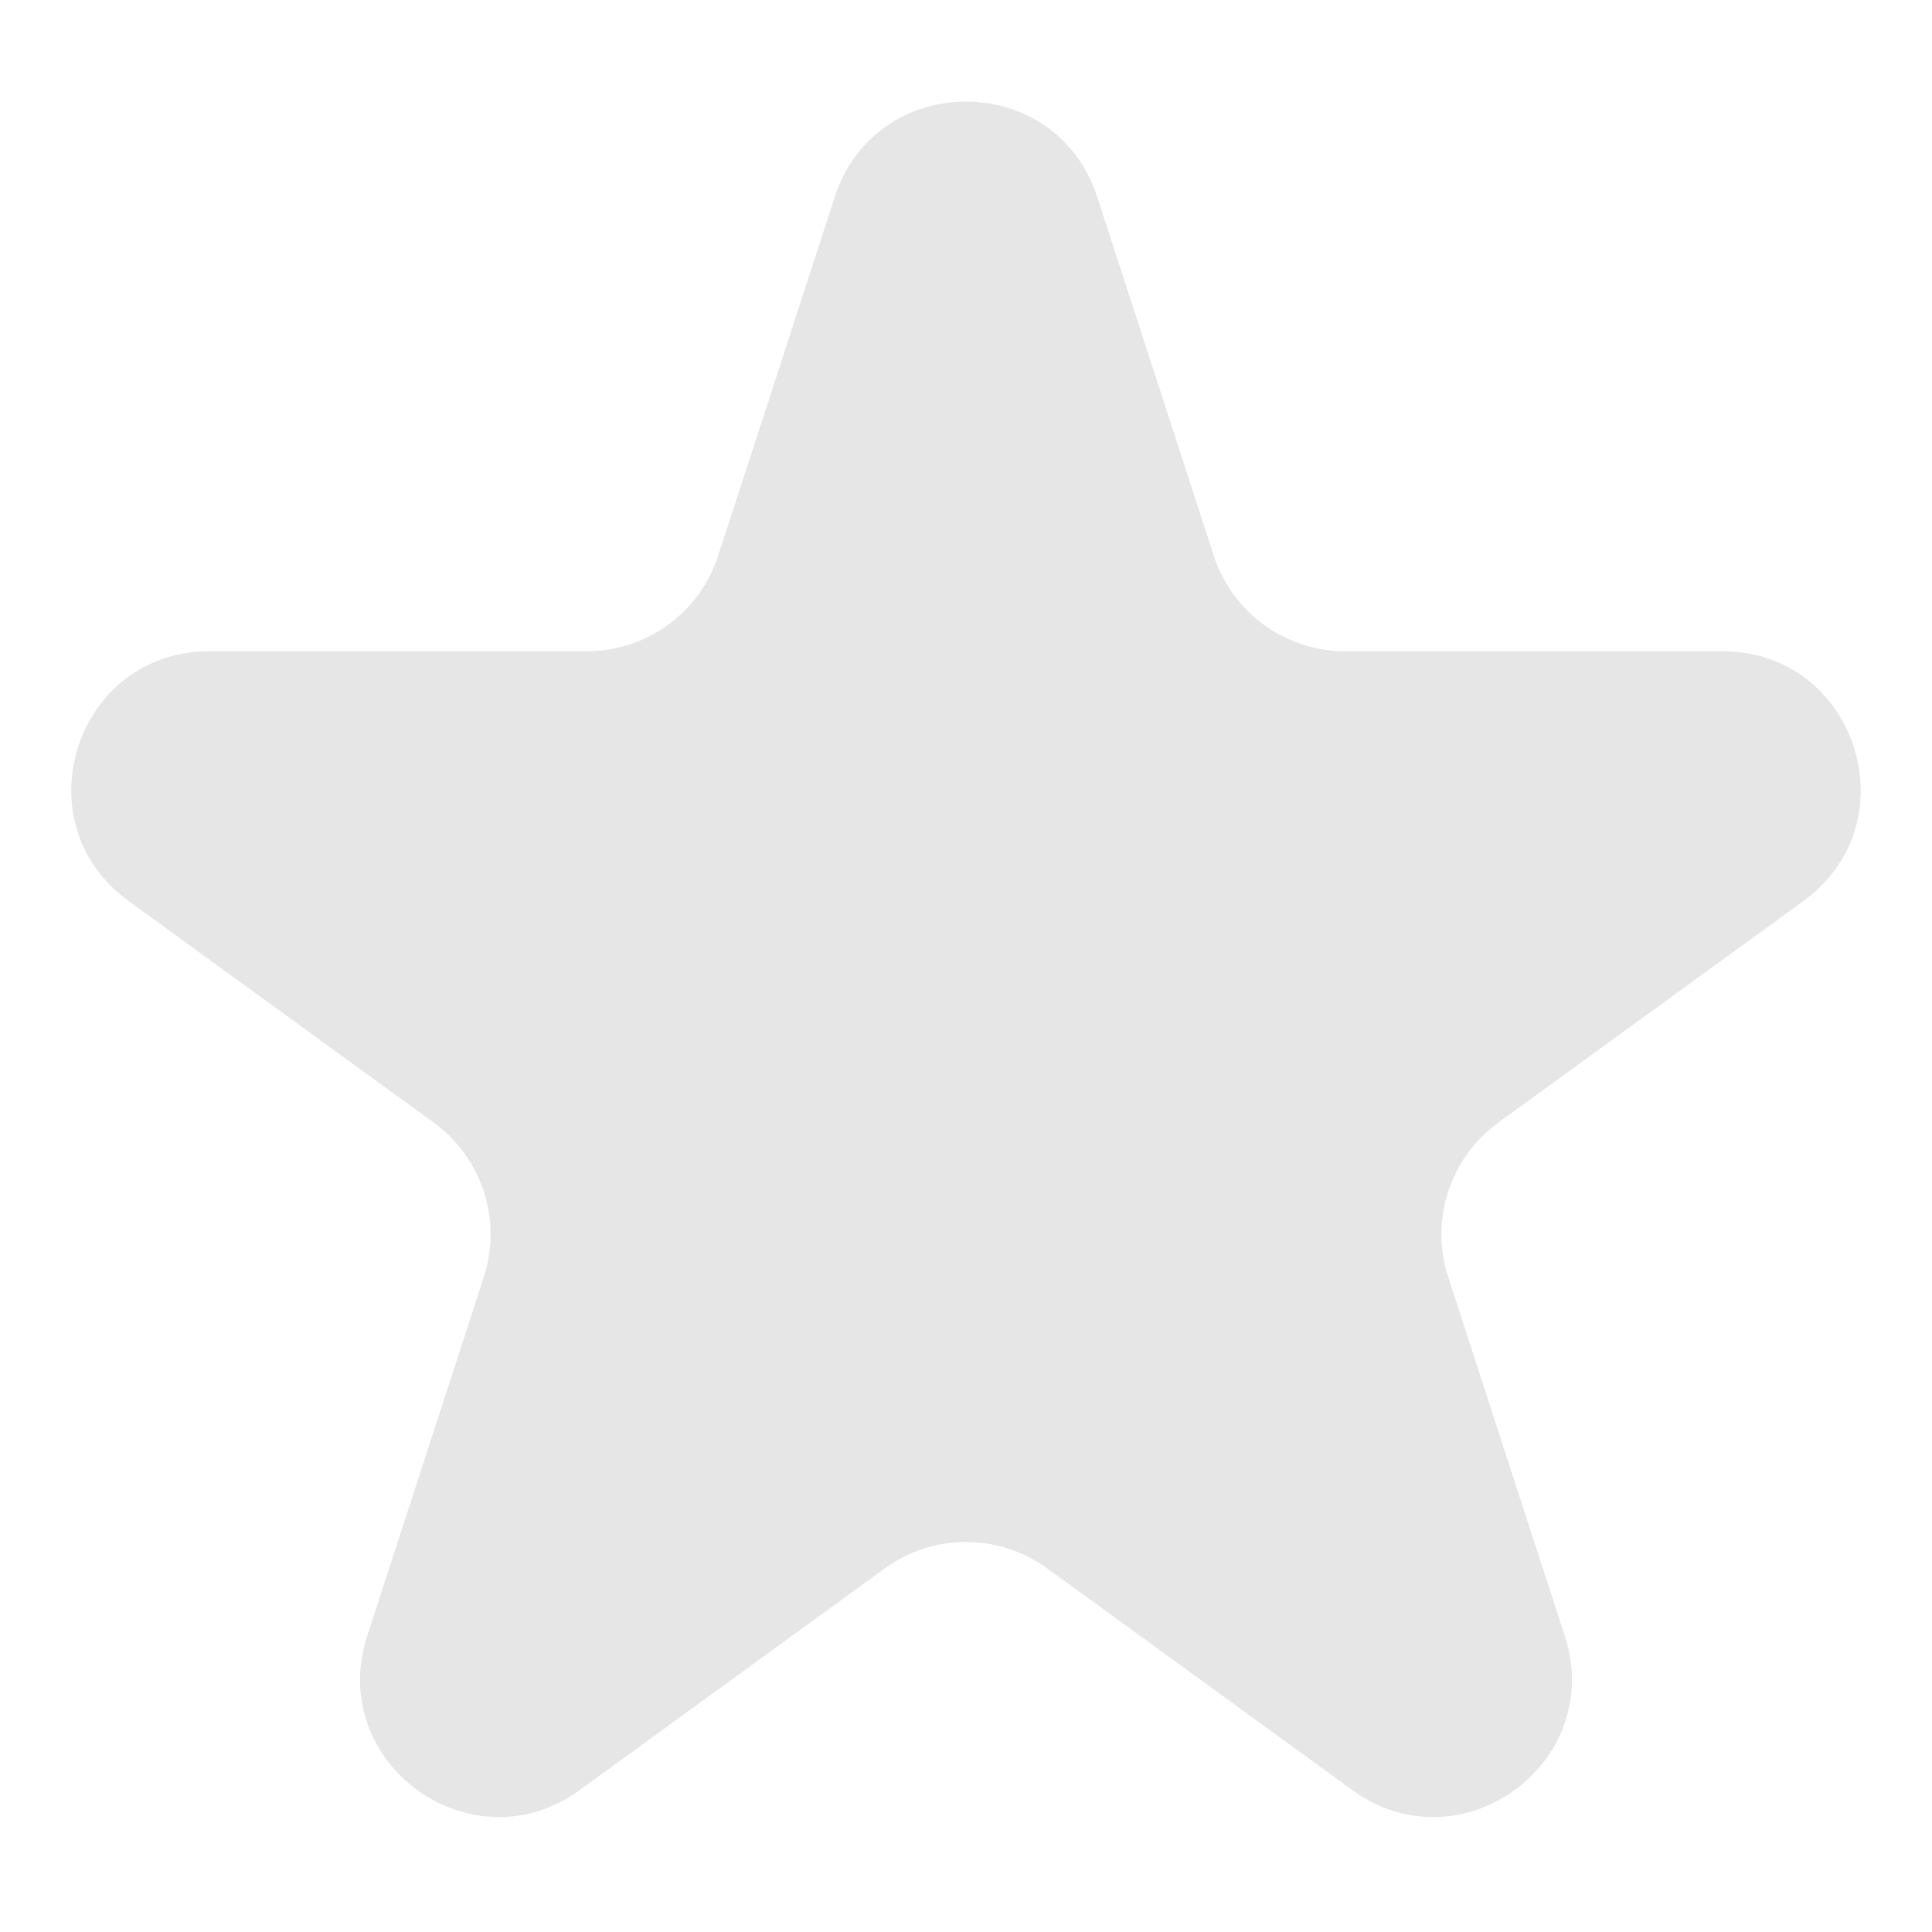
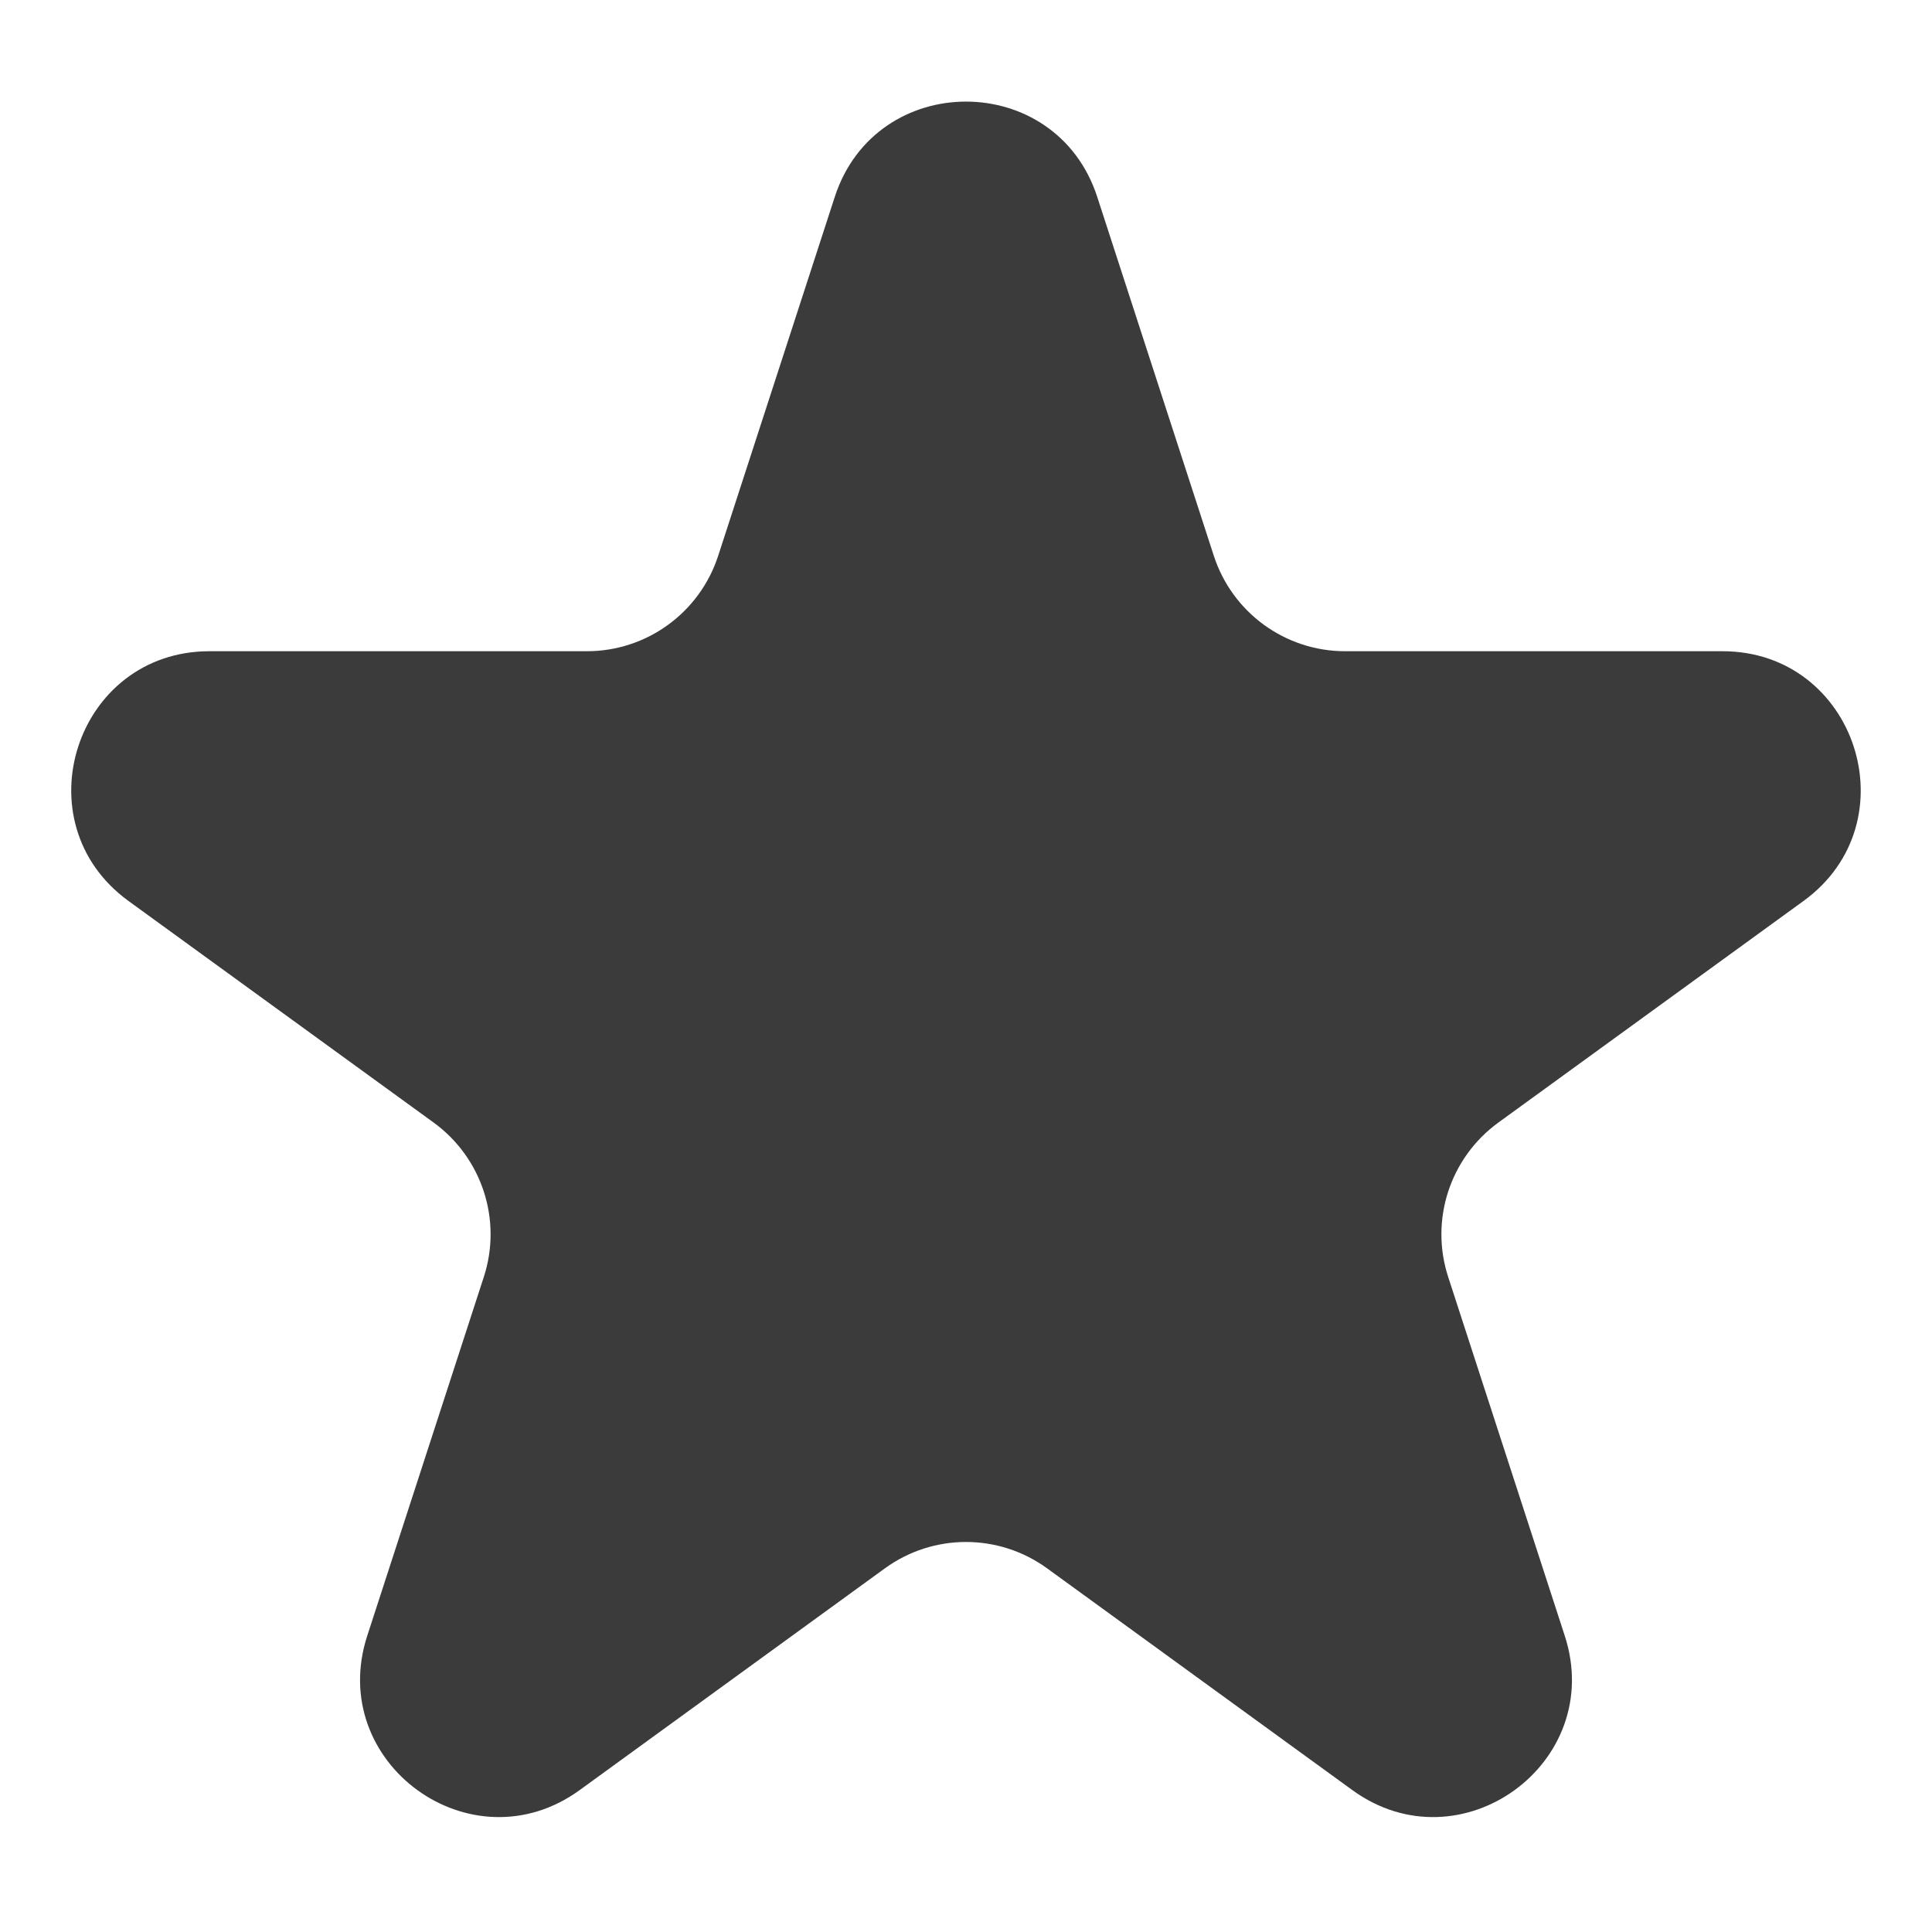
<svg xmlns="http://www.w3.org/2000/svg" width="14" height="14" viewBox="0 0 14 14" fill="none">
-   <path d="M6.049 1.427C6.348 0.506 7.652 0.506 7.951 1.427L8.796 4.028C8.93 4.44 9.314 4.719 9.747 4.719H12.482C13.45 4.719 13.853 5.958 13.07 6.528L10.857 8.135C10.507 8.39 10.36 8.841 10.494 9.253L11.339 11.854C11.638 12.775 10.584 13.541 9.8 12.972L7.588 11.365C7.237 11.11 6.763 11.11 6.412 11.365L4.2 12.972C3.416 13.541 2.362 12.775 2.661 11.854L3.506 9.253C3.64 8.841 3.493 8.39 3.143 8.135L0.93 6.528C0.147 5.958 0.549 4.719 1.518 4.719H4.253C4.686 4.719 5.07 4.44 5.204 4.028L6.049 1.427Z" fill="#050505" fill-opacity="0.1" />
+   <path d="M6.049 1.427C6.348 0.506 7.652 0.506 7.951 1.427L8.796 4.028C8.93 4.44 9.314 4.719 9.747 4.719H12.482C13.45 4.719 13.853 5.958 13.07 6.528L10.857 8.135C10.507 8.39 10.36 8.841 10.494 9.253L11.339 11.854C11.638 12.775 10.584 13.541 9.8 12.972L7.588 11.365C7.237 11.11 6.763 11.11 6.412 11.365L4.2 12.972C3.416 13.541 2.362 12.775 2.661 11.854L3.506 9.253C3.64 8.841 3.493 8.39 3.143 8.135L0.93 6.528C0.147 5.958 0.549 4.719 1.518 4.719H4.253C4.686 4.719 5.07 4.44 5.204 4.028L6.049 1.427Z" fill="#3C3B3B" />
</svg>
